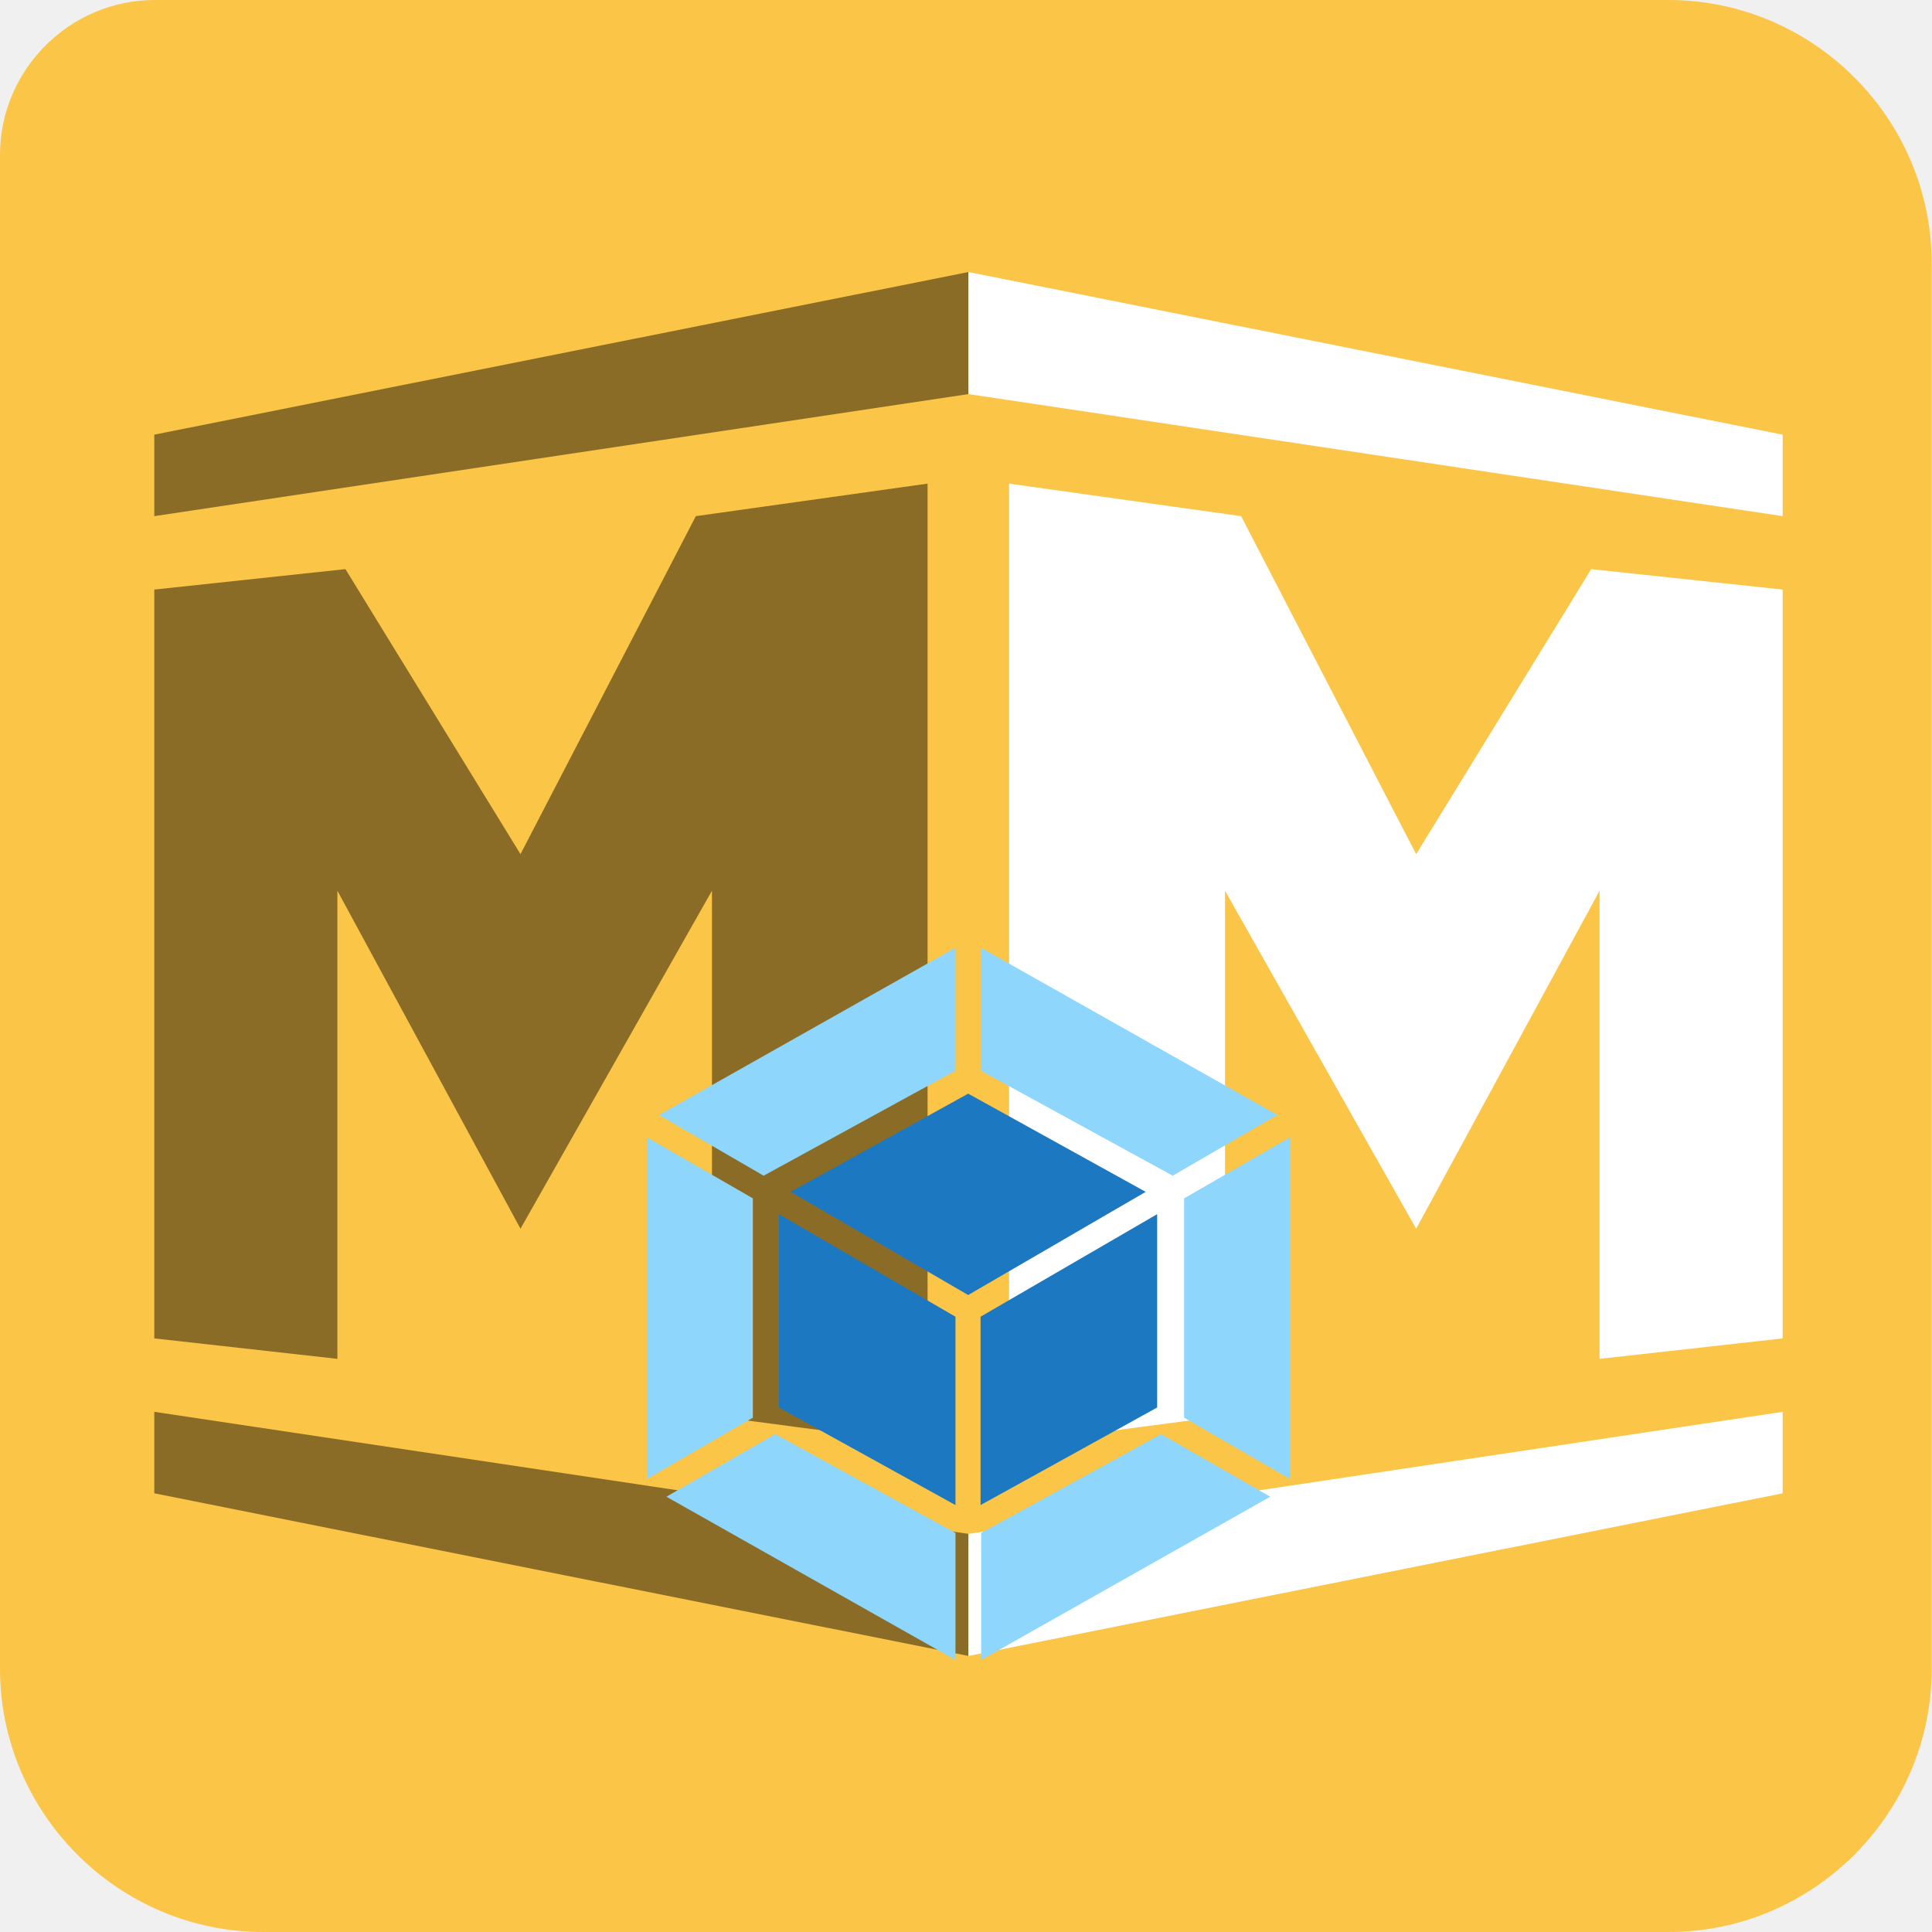
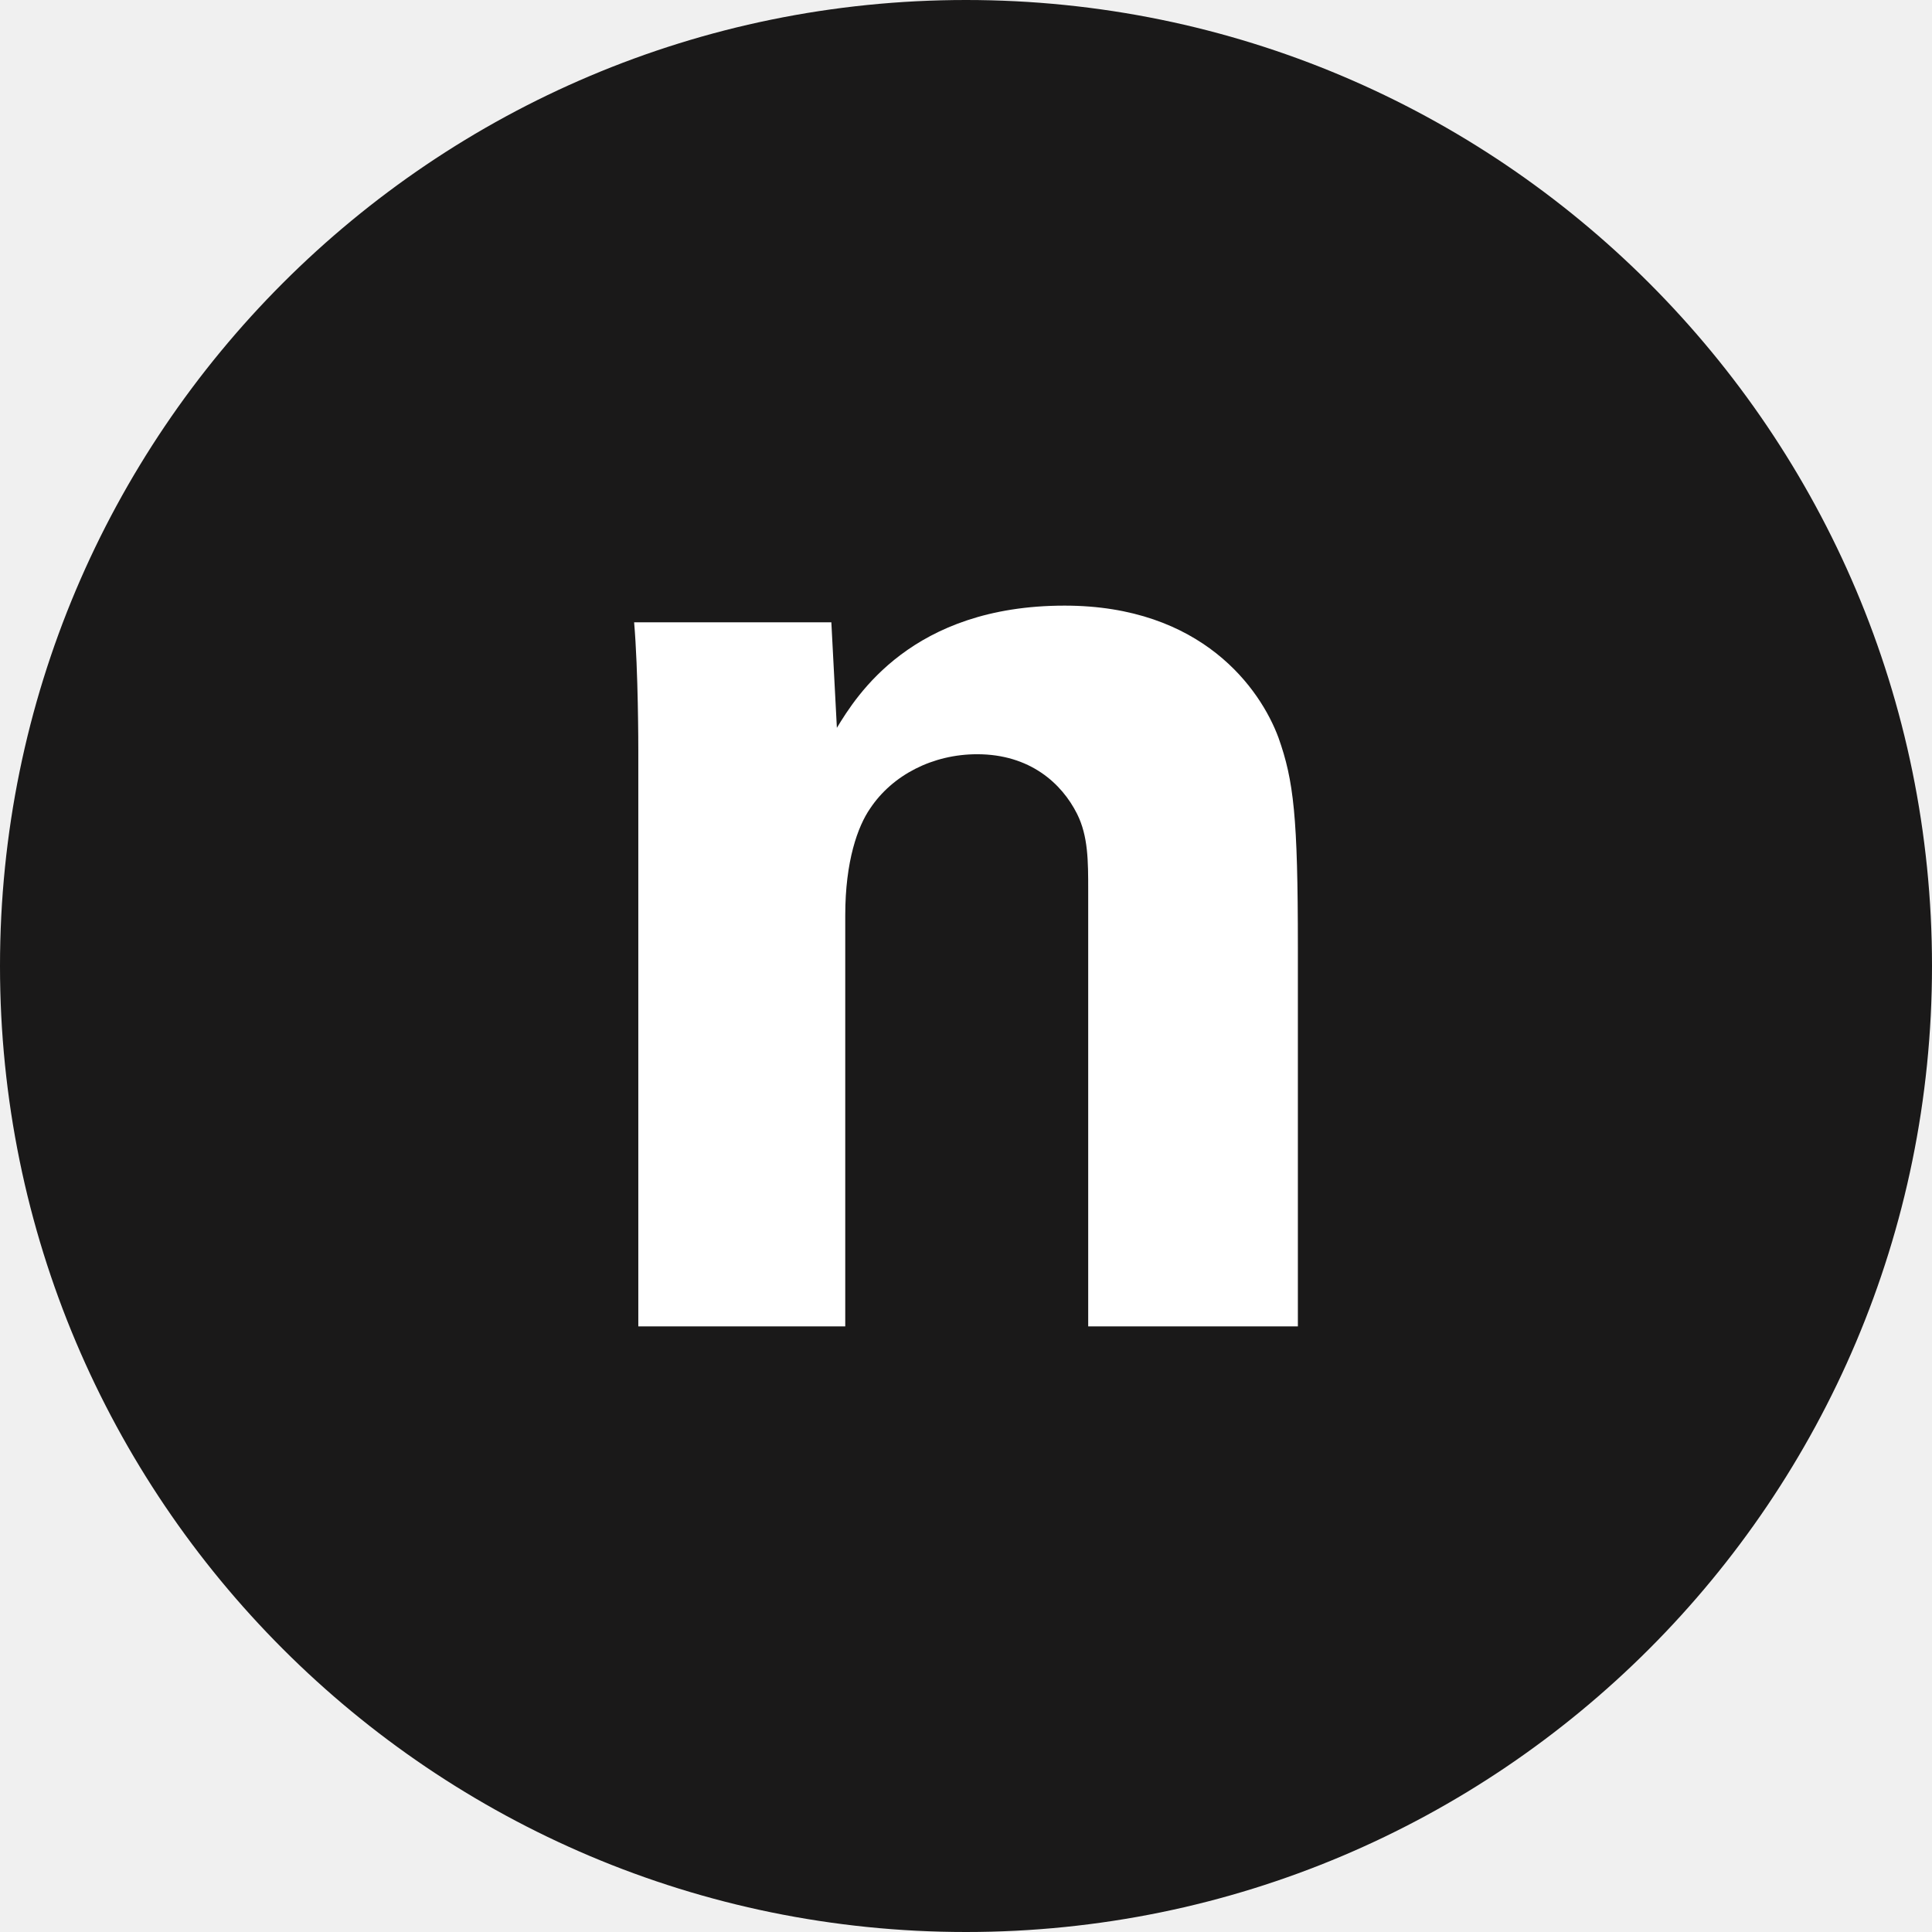
- <svg xmlns="http://www.w3.org/2000/svg" version="1.1" viewBox="0 0 623.6 623.6">
-   <style type="text/css">
- 		.st0{fill:#FBC547;}
- 		.st1{fill-opacity:0.45;}
- 		.st2{fill:#FFFFFF;}
- 		.st3{fill:#8ED6FB;}
- 		.st4{fill:#1C78C0;}
- 	</style>
-   <path class="st0" d="M538.6,623.6H85c-46.8,0-85-38.3-85-85V50C0,22.5,22.5,0,50,0h488.5c46.8,0,85,38.3,85,85v453.5    C623.6,585.3,585.3,623.6,538.6,623.6z" />
-   <g>
-     <polygon class="st1" points="49.8,140.3 312.6,87.8 312.6,127.2 49.8,166.6   " />
-     <polygon class="st2" points="312.6,87.8 575.4,140.3 575.4,166.6 312.6,127.2   " />
-     <polygon class="st1" points="49.8,190.3 49.8,432 108.9,438.6 108.9,287.5 168,396.6 229.8,287.5 229.8,457 299.4,466.2    299.4,156.1 224.6,166.6 168,275.7 111.5,183.7   " />
-     <polygon class="st2" points="575.4,190.3 575.4,432 516.3,438.6 516.3,287.5 457.1,396.6 395.4,287.5 395.4,457 325.7,466.2    325.7,156.1 400.6,166.6 457.1,275.7 513.6,183.7   " />
-     <polygon class="st1" points="49.8,482 312.6,534.5 312.6,495.1 49.8,455.7   " />
-     <polygon class="st2" points="312.6,534.5 575.4,482 575.4,455.7 312.6,495.1   " />
-     <path class="st3" d="M410,483.1l-93.3,52.7v-41l58.1-31.9L410,483.1z M416.4,477.4V367.1l-34.2,19.7v70.8L416.4,477.4z     M215.1,483.1l93.3,52.7v-41l-58.2-31.9L215.1,483.1z M208.8,477.4V367.1l34.2,19.7v70.8L208.8,477.4z M212.7,359.9l95.7-54v39.7    L247,379.2l-0.5,0.3L212.7,359.9z M412.3,359.9l-95.7-54v39.7l61.4,33.6l0.5,0.3L412.3,359.9z" />
-     <path class="st4" d="M308.4,485.8l-57-31.5v-62.4l57,33.1V485.8L308.4,485.8z M316.5,485.8l57-31.5v-62.4l-57,33.1V485.8z     M255.2,384.7l57.3-31.7l57.3,31.7L312.5,418L255.2,384.7z" />
+ <svg xmlns="http://www.w3.org/2000/svg" width="600px" height="600px" viewBox="0 0 600 600" version="1.1">
+   <g id="logo" stroke="none" stroke-width="1" fill="none" fill-rule="evenodd">
+     <g id="layers">
+       <path d="M300,0 C134.333,0 0,134.333 0,300 C0,465.683 134.333,600 300,600 C465.667,600 600,465.683 600,300 C600,134.333 465.667,0 300,0 Z" id="Path" fill="#1A1919" />
+       <path d="M403.067,411.917 L337.95,411.917 L337.95,276.5 C337.95,267.433 337.95,259.683 334.5,252.767 C329.75,243.283 319.85,234.233 303.467,234.233 C289.65,234.233 277.15,240.7 270.25,251.05 C266.367,256.65 262.5,267.433 262.5,284.25 L262.5,411.917 L198.233,411.917 L198.233,232.933 C198.233,232.083 198.233,208.35 196.933,193.267 L258.183,193.267 L259.9,226.033 C265.933,216.133 283.183,188.083 330.633,188.083 C373.317,188.083 391.433,213.967 397.033,229.067 C401.783,242.417 403.067,253.65 403.067,294.167 L403.067,411.917 L403.067,411.917 Z" id="Path" fill="#FFFFFF" />
+     </g>
  </g>
</svg>
